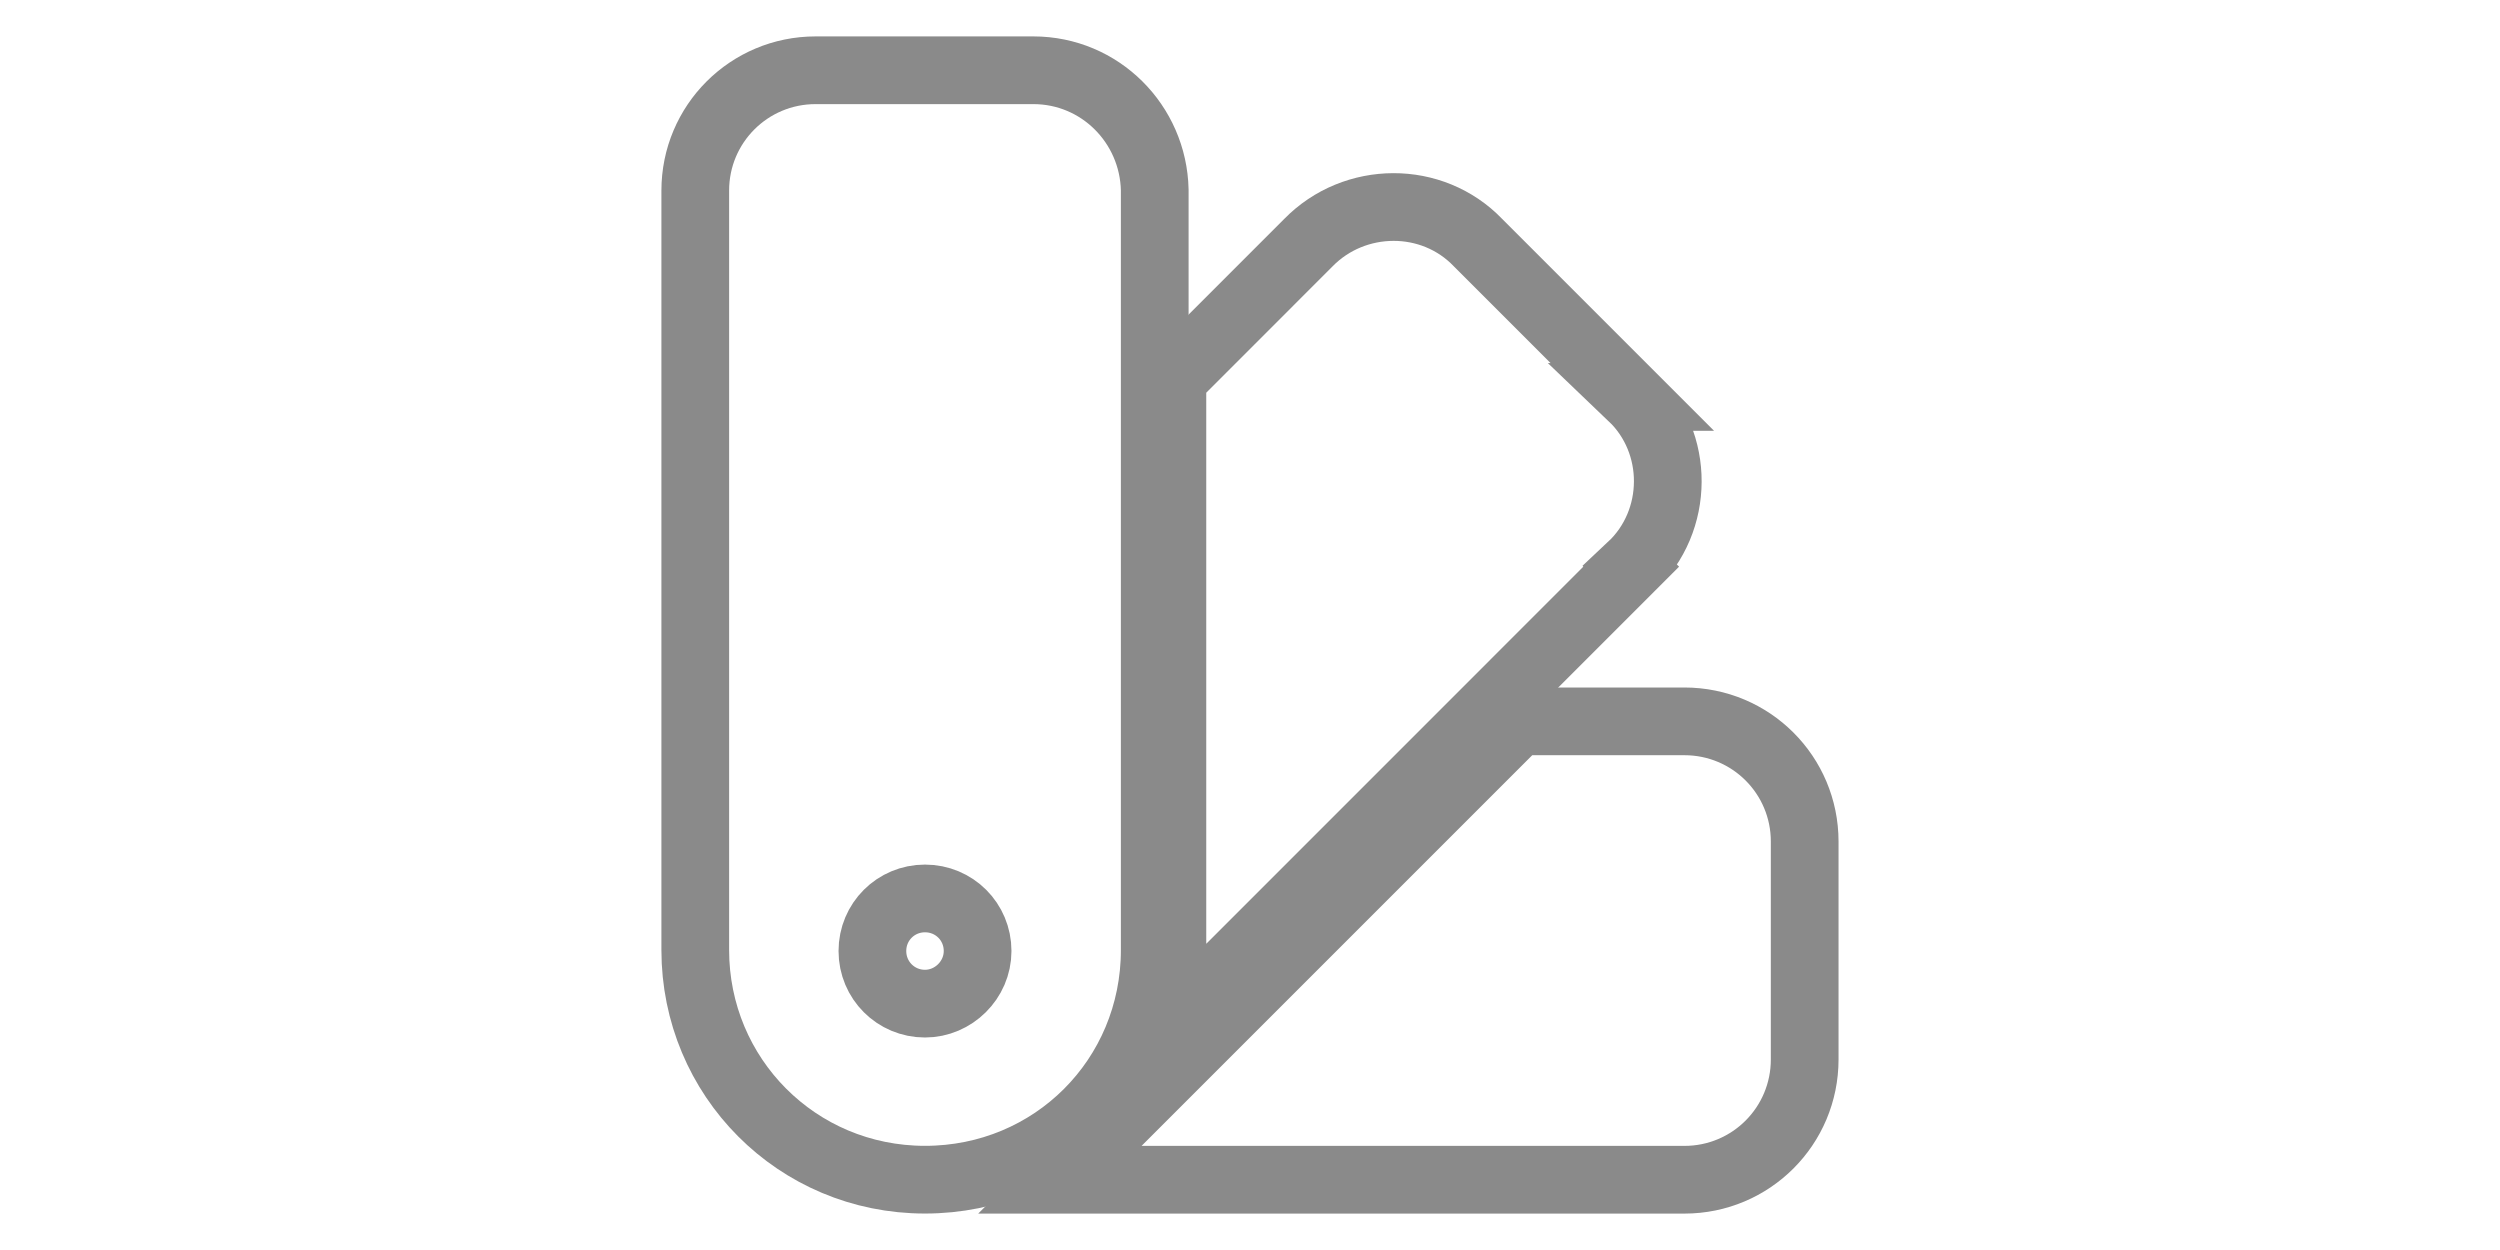
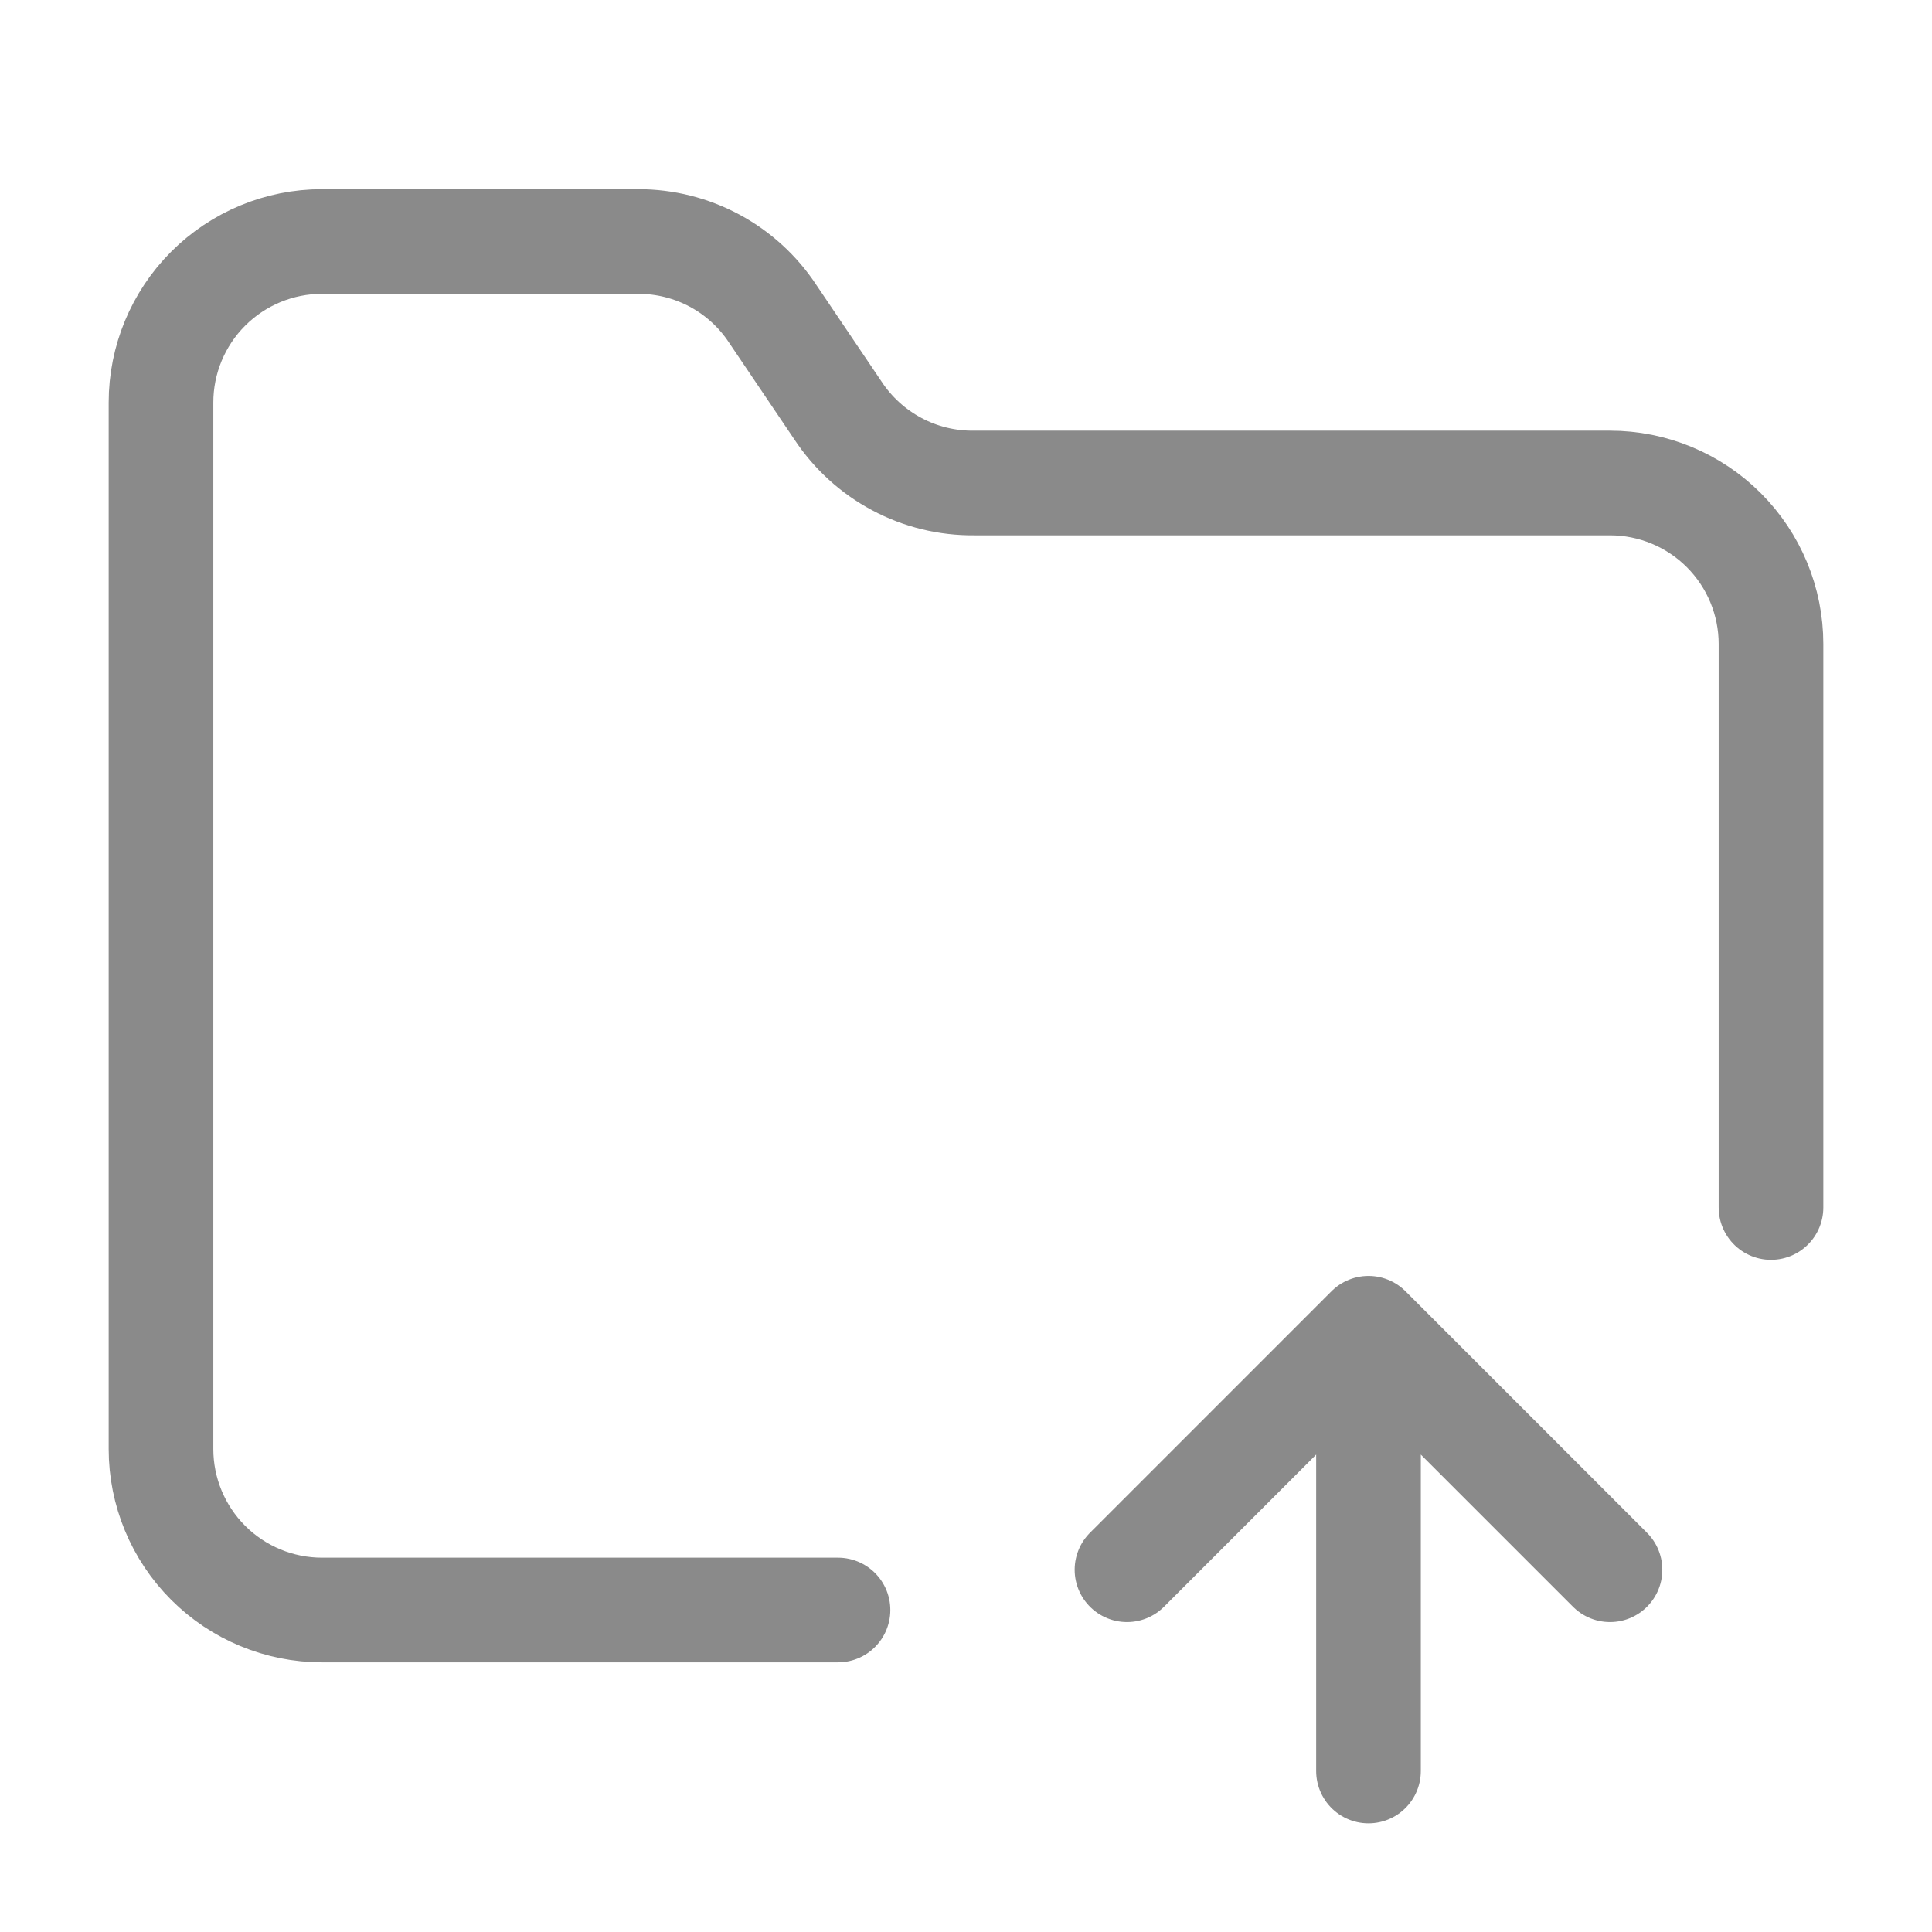
- <svg xmlns="http://www.w3.org/2000/svg" width="48" height="24" viewBox="0 0 48 24" fill="none">
-   <path d="M25.12 4.66C26.007 3.753 27.498 3.74 28.379 4.66L31.34 7.621H31.339C32.252 8.494 32.253 10.003 31.318 10.879L31.319 10.88L23.62 18.58L22.51 19.689V7.271L22.7 7.081L25.12 4.66Z" stroke="#8A8A8A" stroke-width="1.3" />
-   <path d="M32.34 13.85C33.618 13.85 34.65 14.88 34.65 16.159V20.34C34.65 21.62 33.618 22.651 32.34 22.651H20.35L21.46 21.54L29.15 13.85H32.34Z" stroke="#8A8A8A" stroke-width="1.3" />
-   <path d="M17.76 17.25C17.199 17.25 16.75 17.699 16.75 18.259C16.75 18.821 17.2 19.27 17.76 19.27C18.306 19.27 18.77 18.816 18.77 18.259C18.77 17.698 18.321 17.25 17.76 17.25ZM22.171 18.24C22.171 20.699 20.219 22.65 17.76 22.65C15.299 22.65 13.349 20.677 13.349 18.24V3.66C13.349 2.38 14.382 1.349 15.66 1.349H19.84C21.122 1.349 22.142 2.381 22.171 3.645V18.24Z" stroke="#8A8A8A" stroke-width="1.3" />
+ <svg xmlns="http://www.w3.org/2000/svg" width="24" height="24" viewBox="0 0 24 24" fill="none">
+   <path d="M10.41 20H4C3.47 20 2.961 19.789 2.586 19.414C2.211 19.039 2 18.53 2 18V5C2 4.47 2.211 3.961 2.586 3.586C2.961 3.211 3.47 3 4 3H7.93C8.261 3 8.587 3.082 8.879 3.239C9.17 3.396 9.418 3.623 9.6 3.9L10.41 5.1C10.594 5.379 10.845 5.608 11.14 5.765C11.435 5.923 11.765 6.003 12.1 6H20C20.53 6 21.039 6.211 21.414 6.586C21.789 6.961 22 7.47 22 8V15M14 19.5L17 16.5M17 16.5V22M17 16.5L20 19.5" stroke="#8A8A8A" stroke-width="1.3" stroke-linecap="round" stroke-linejoin="round" />
</svg>
